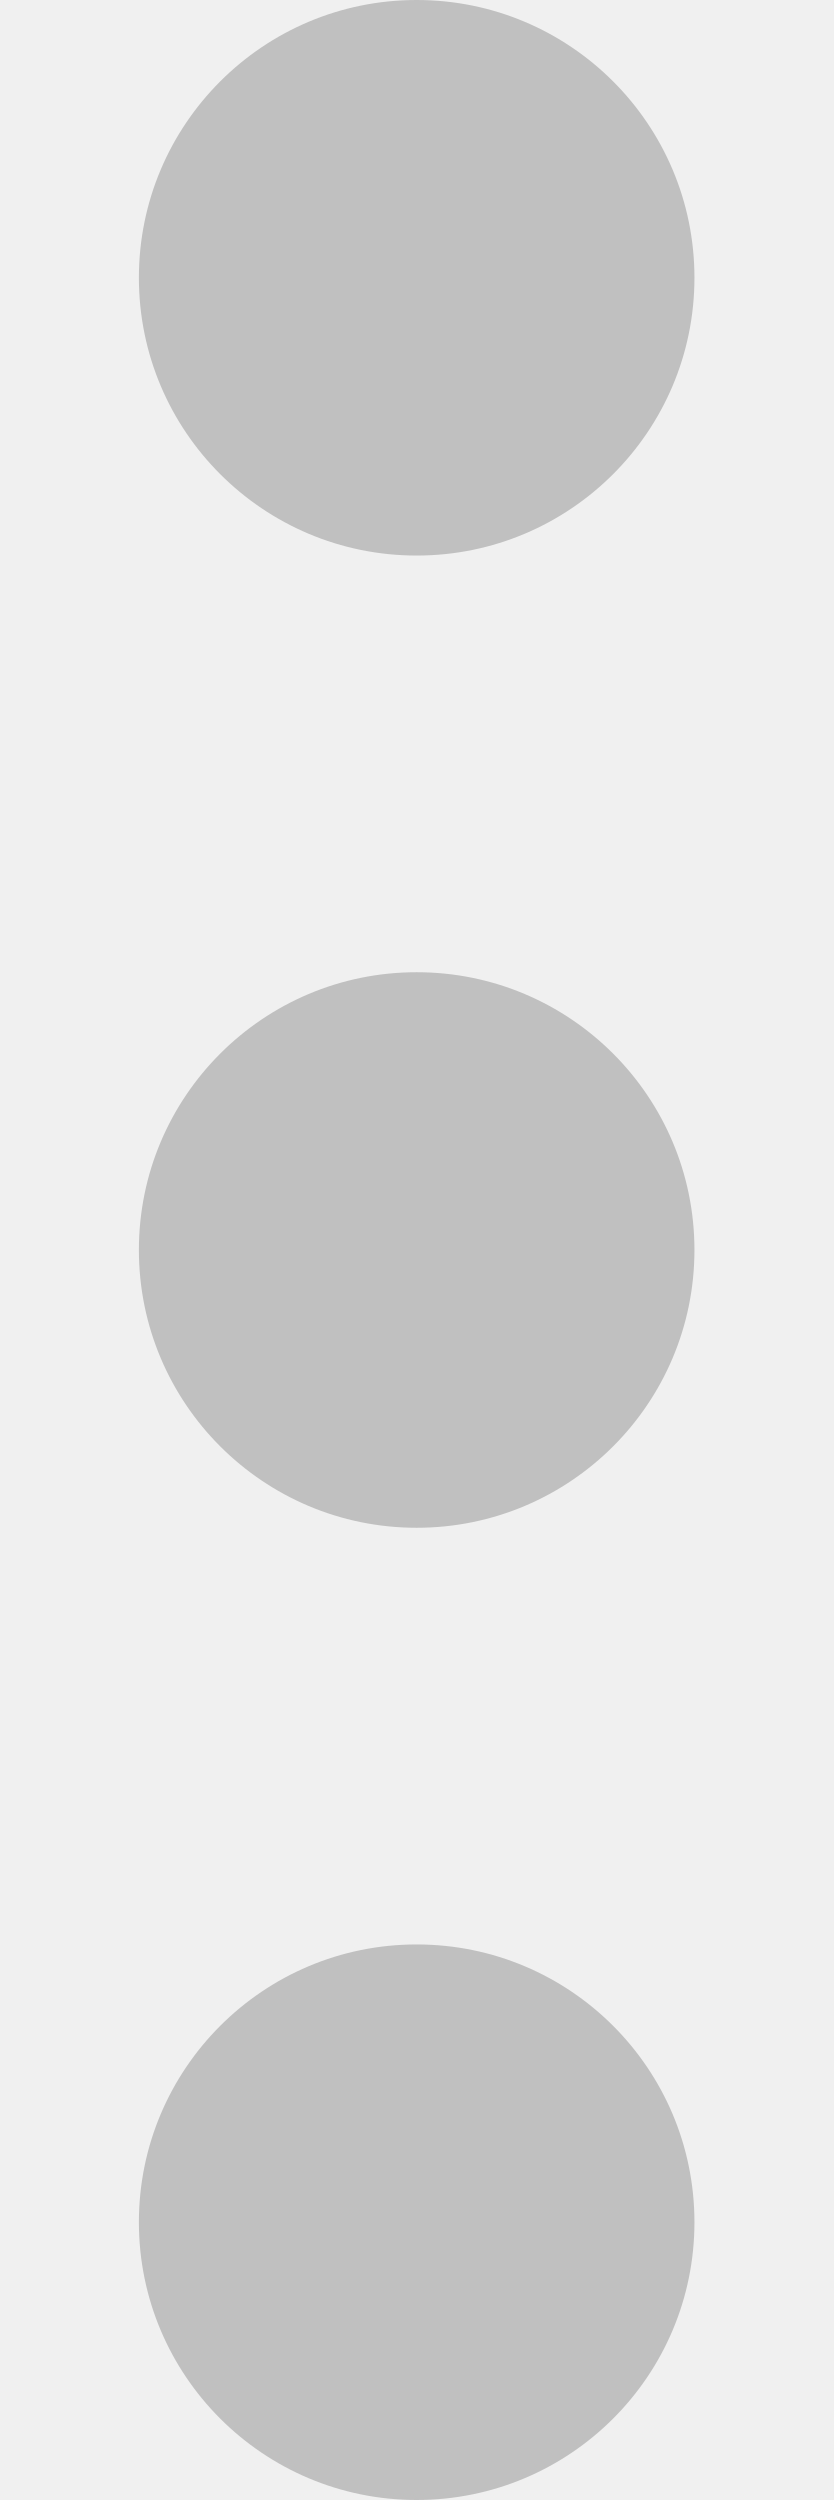
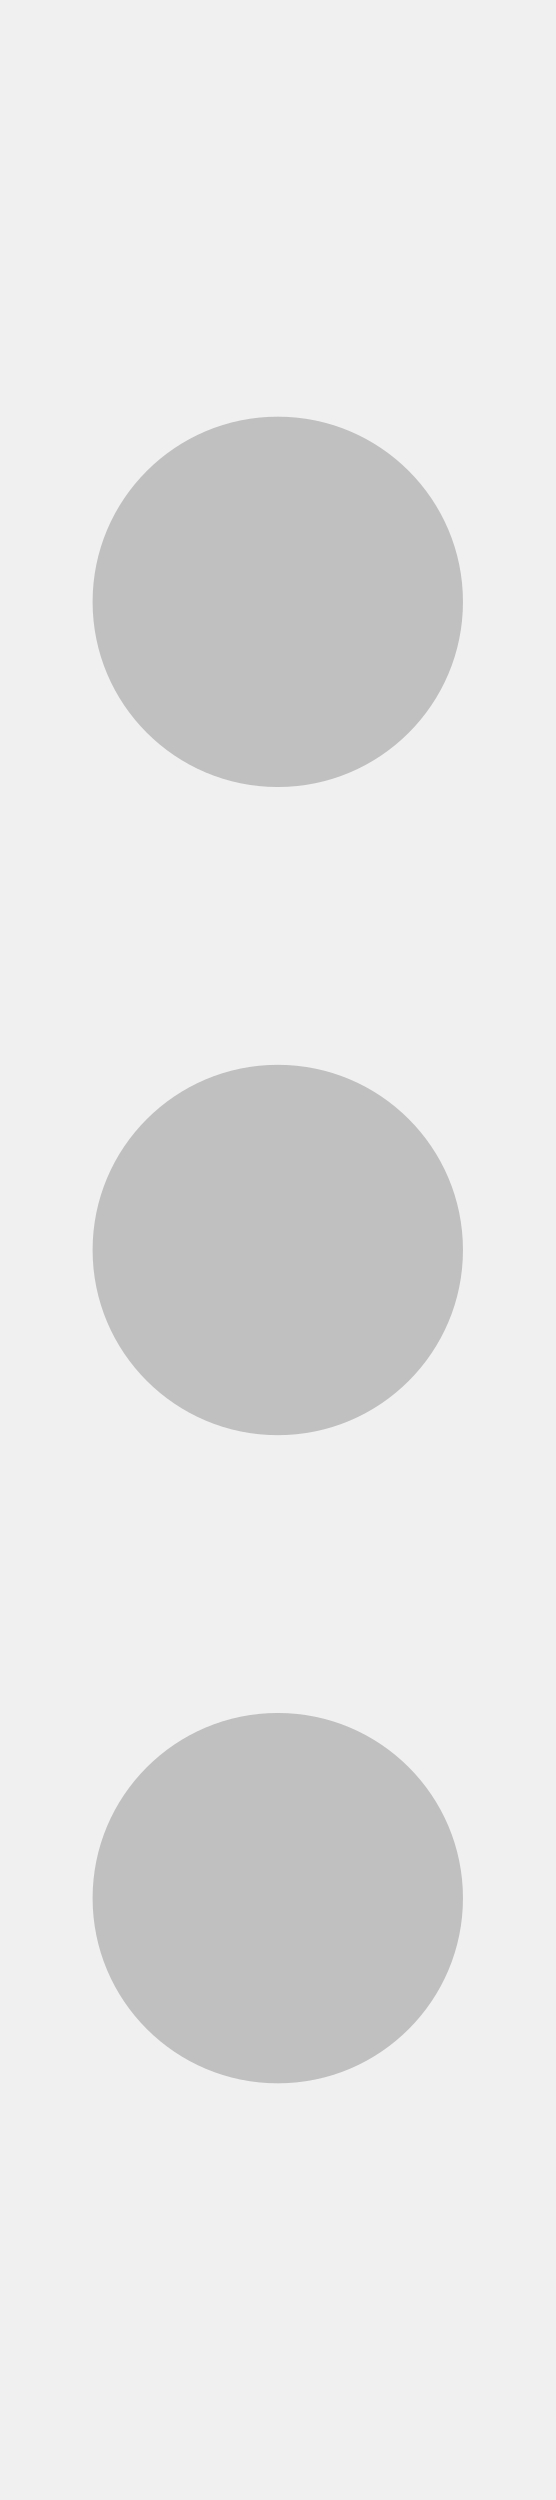
- <svg xmlns="http://www.w3.org/2000/svg" width="6" height="18" viewBox="0 0 6 18" fill="none">
+ <svg xmlns="http://www.w3.org/2000/svg" width="4" height="18" viewBox="0 0 6 18" fill="none">
  <g clip-path="url(#clip0)">
    <circle cx="3" cy="2" r="2" fill="black" fill-opacity="0.2" />
    <circle cx="3" cy="9" r="2" fill="black" fill-opacity="0.2" />
    <circle cx="3" cy="16" r="2" fill="black" fill-opacity="0.2" />
  </g>
  <defs>
    <clipPath id="clip0">
      <rect x="0" width="6" height="18" fill="white" />
    </clipPath>
  </defs>
</svg>
